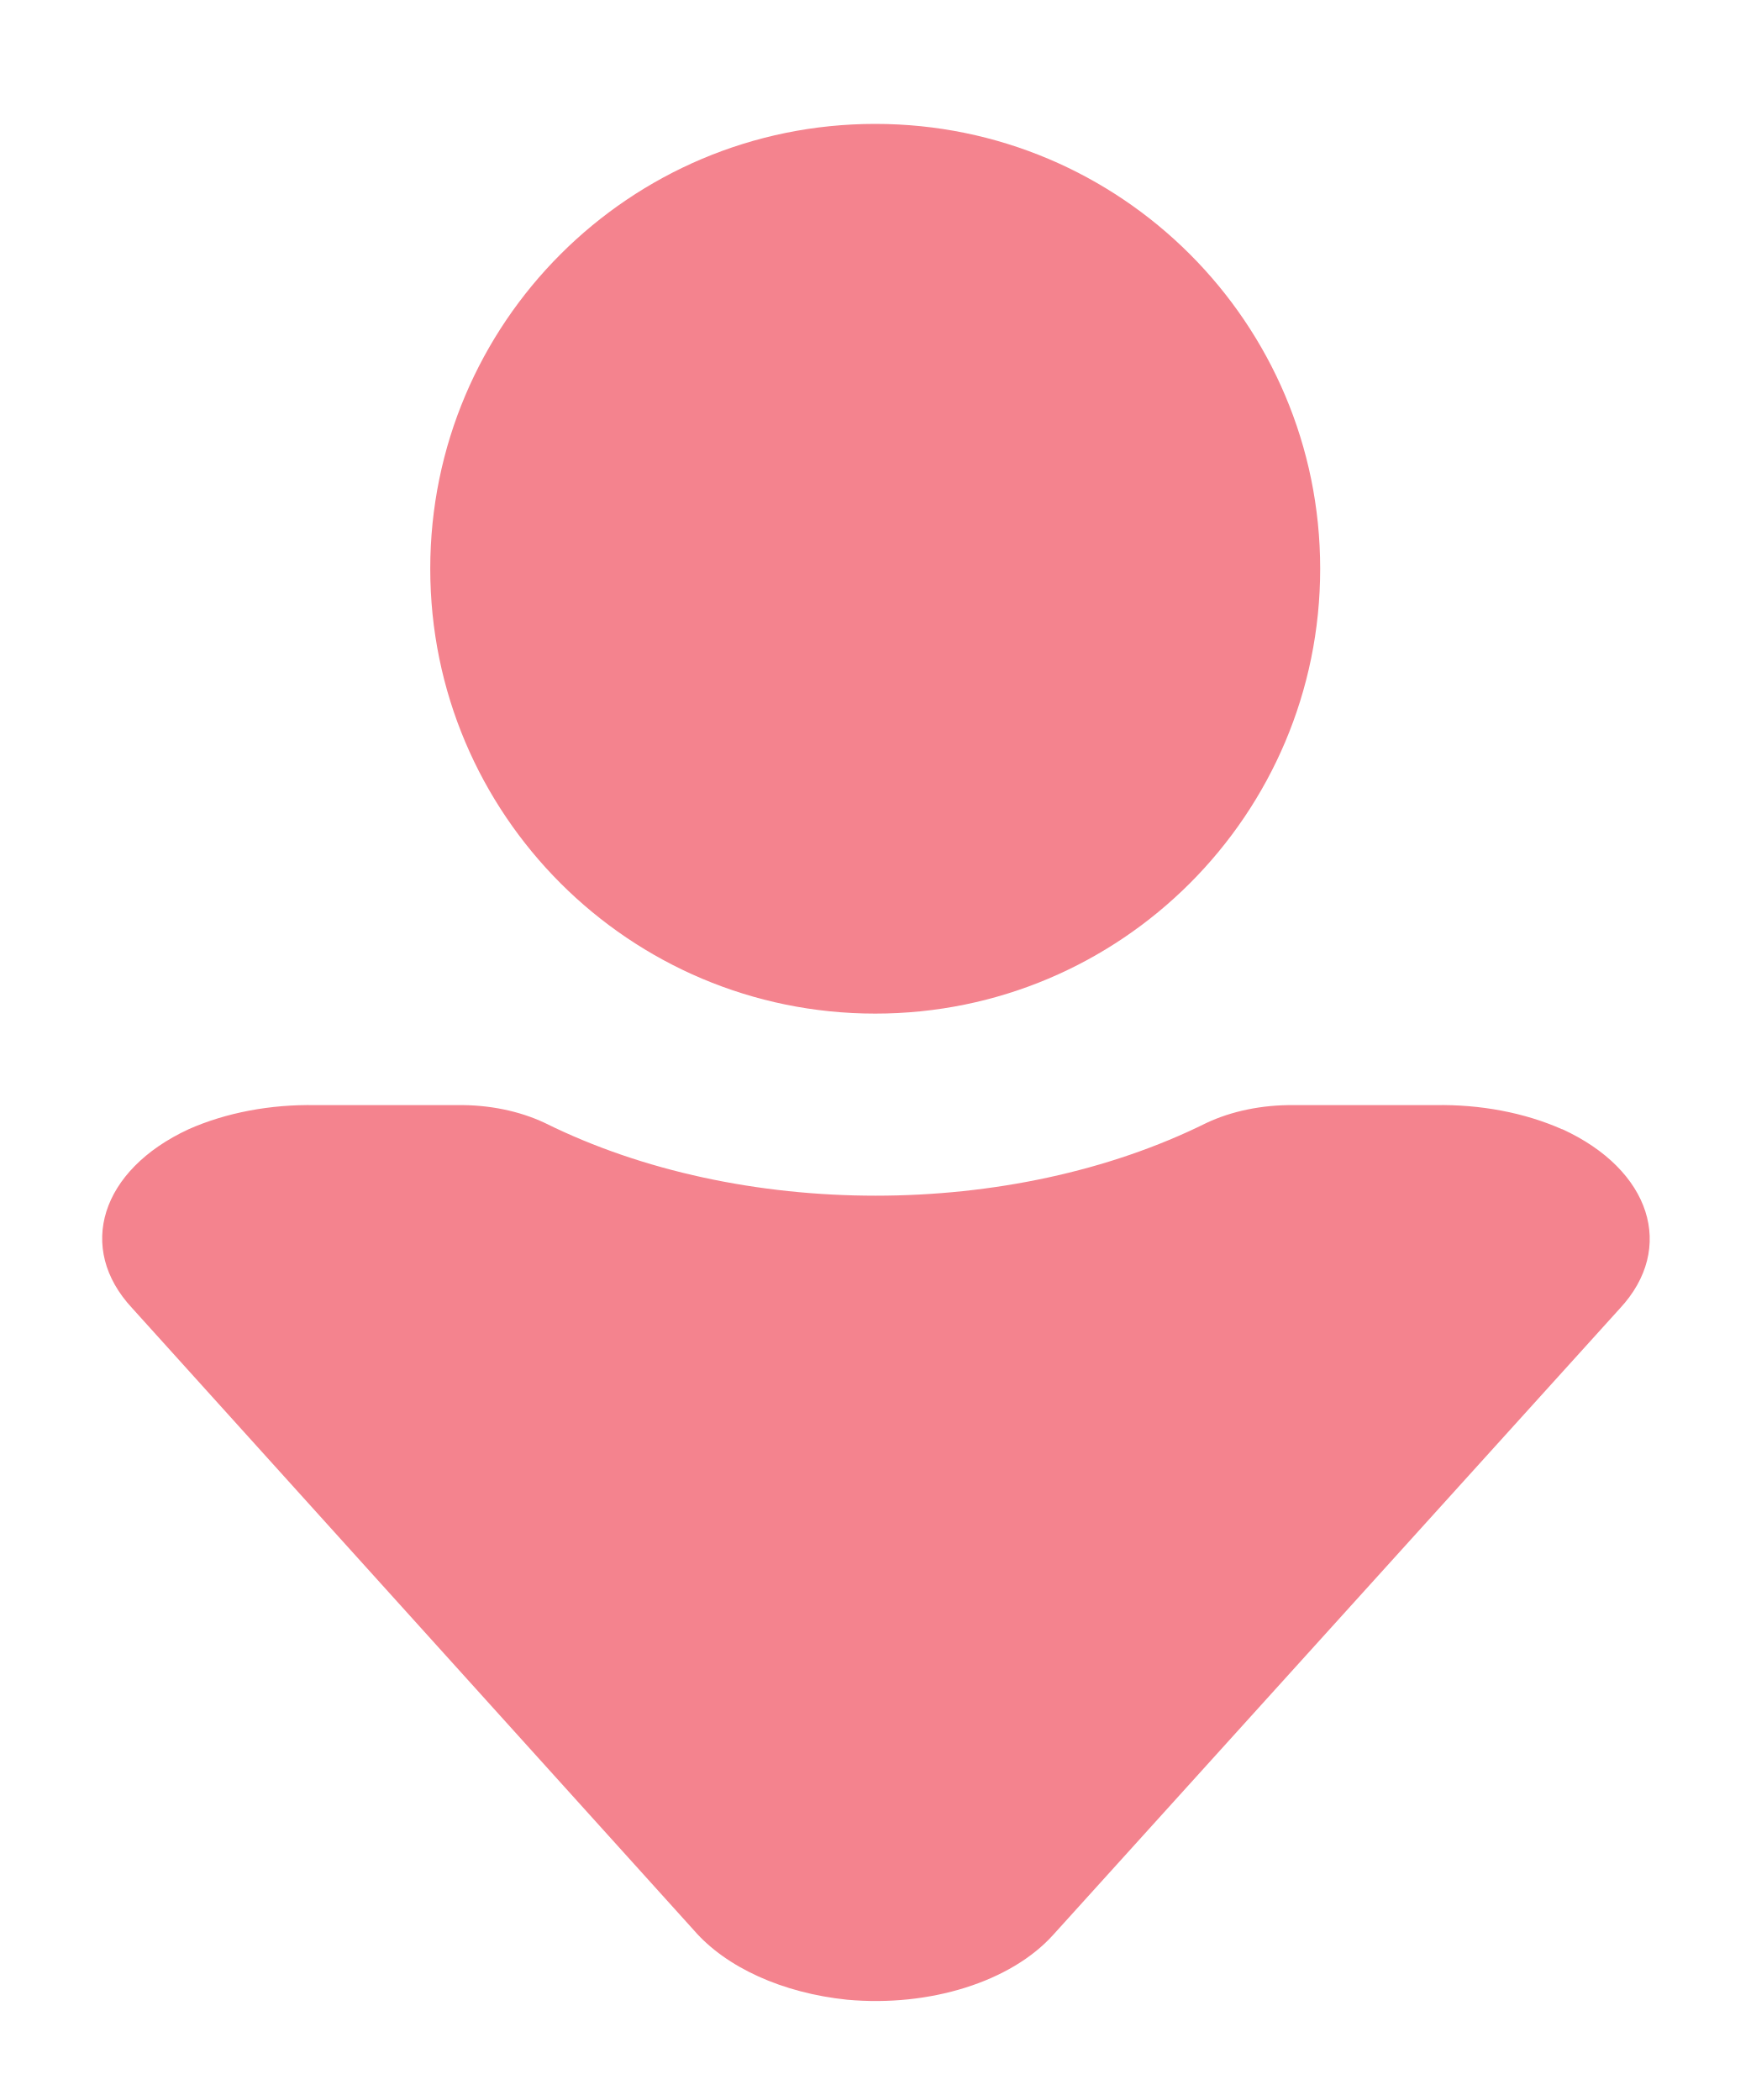
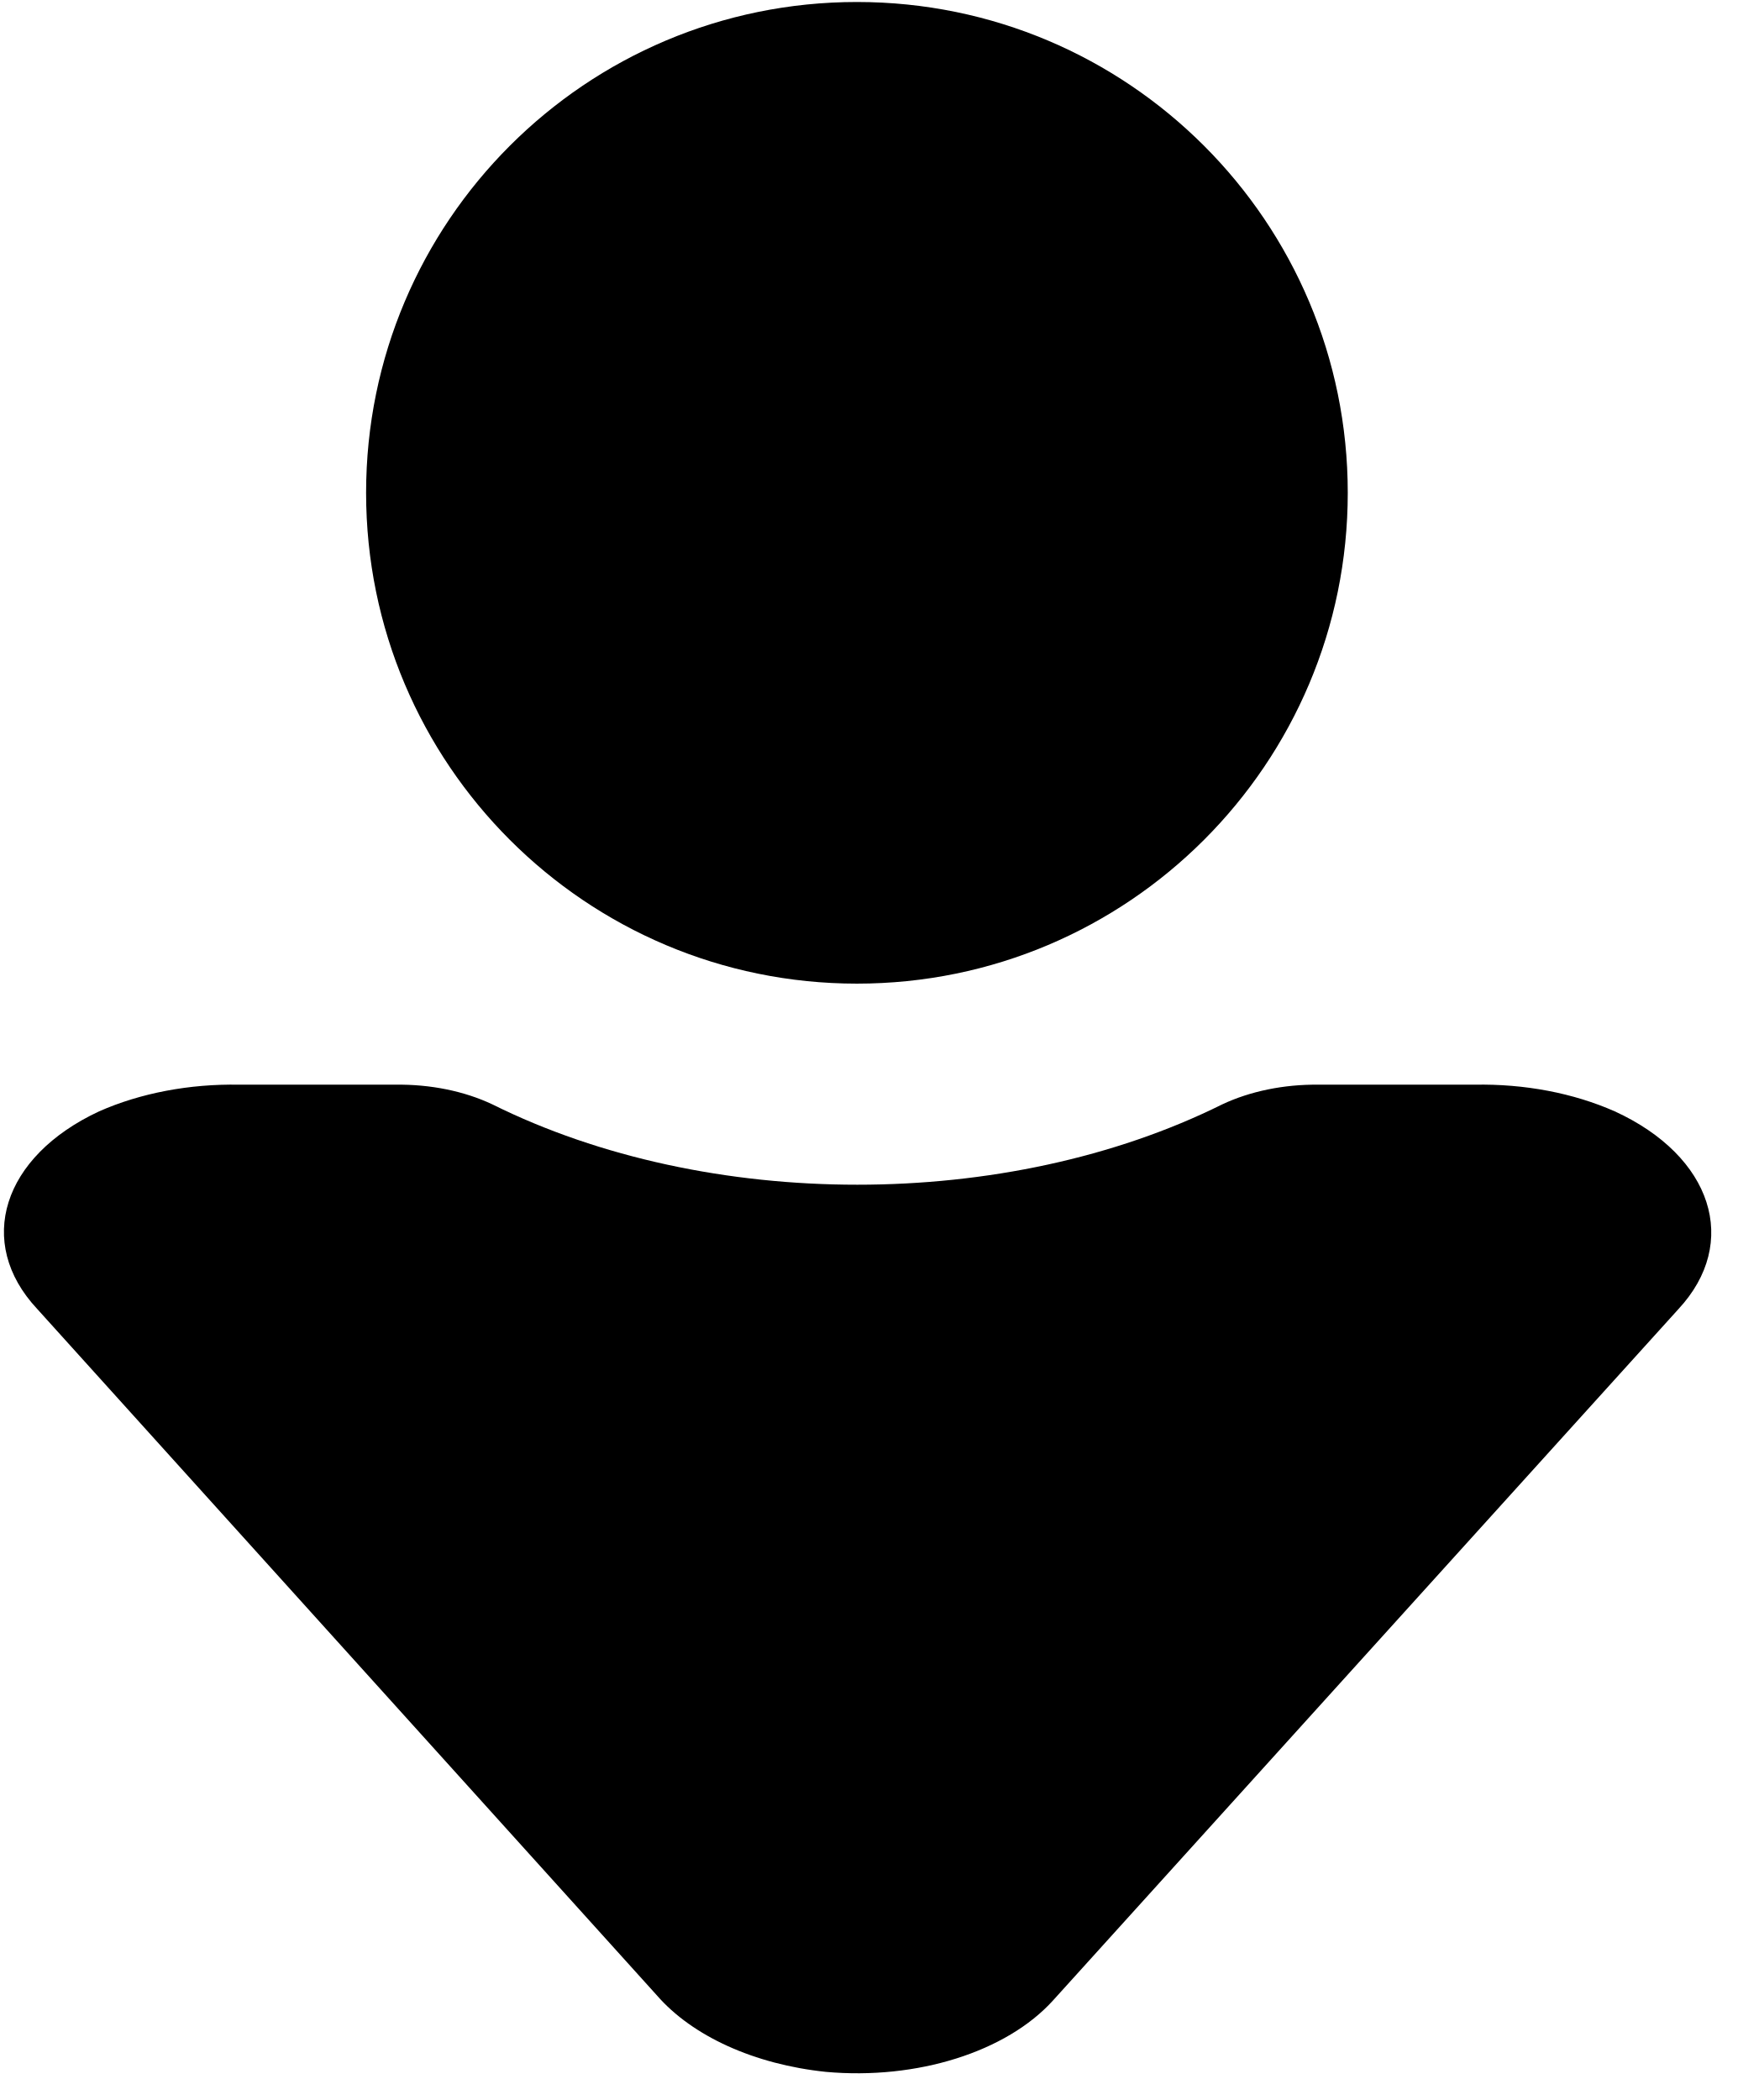
- <svg xmlns="http://www.w3.org/2000/svg" width="10" height="12" viewBox="0 0 10 12">
-   <g transform="translate(0 .167)" fill="#F4838E" fill-rule="nonzero">
-     <path d="M8.924 6.286c-.214-.095-.468-.143-.726-.138h-.808c-.179-.002-.354.034-.498.102-1.116.554-2.663.554-3.779 0-.146-.069-.322-.105-.502-.102h-.808c-.258-.005-.512.043-.726.138-.502.233-.642.679-.322 1.022l3.21 3.556c.184.212.506.358.875.396.471.043.936-.103 1.177-.371l3.237-3.579c.321-.345.177-.793-.33-1.025z" />
-     <circle cx="5" cy="3.083" r="2.542" />
+ <svg xmlns="http://www.w3.org/2000/svg" width="48" height="58" viewBox="0 0 48 58">
+   <g transform="translate(-3 -3) translate(3 2.167)" fill-rule="nonzero">
+     <path d="M44.595 31.527c-1.139-.505-2.494-.763-3.872-.736h-4.311c-.953-.011-1.886.181-2.658.545-5.951 2.957-14.202 2.957-20.153 0-.777-.368-1.718-.559-2.679-.545h-4.311c-1.377-.026-2.732.232-3.872.736-2.676 1.245-3.424 3.623-1.716 5.453l17.119 18.963c.981 1.13 2.699 1.908 4.667 2.113 2.514.228 4.991-.552 6.278-1.977l17.265-19.086c1.713-1.84.944-4.23-1.758-5.467z" />
+     <circle cx="23.667" cy="14.444" r="13.556" />
  </g>
</svg>
